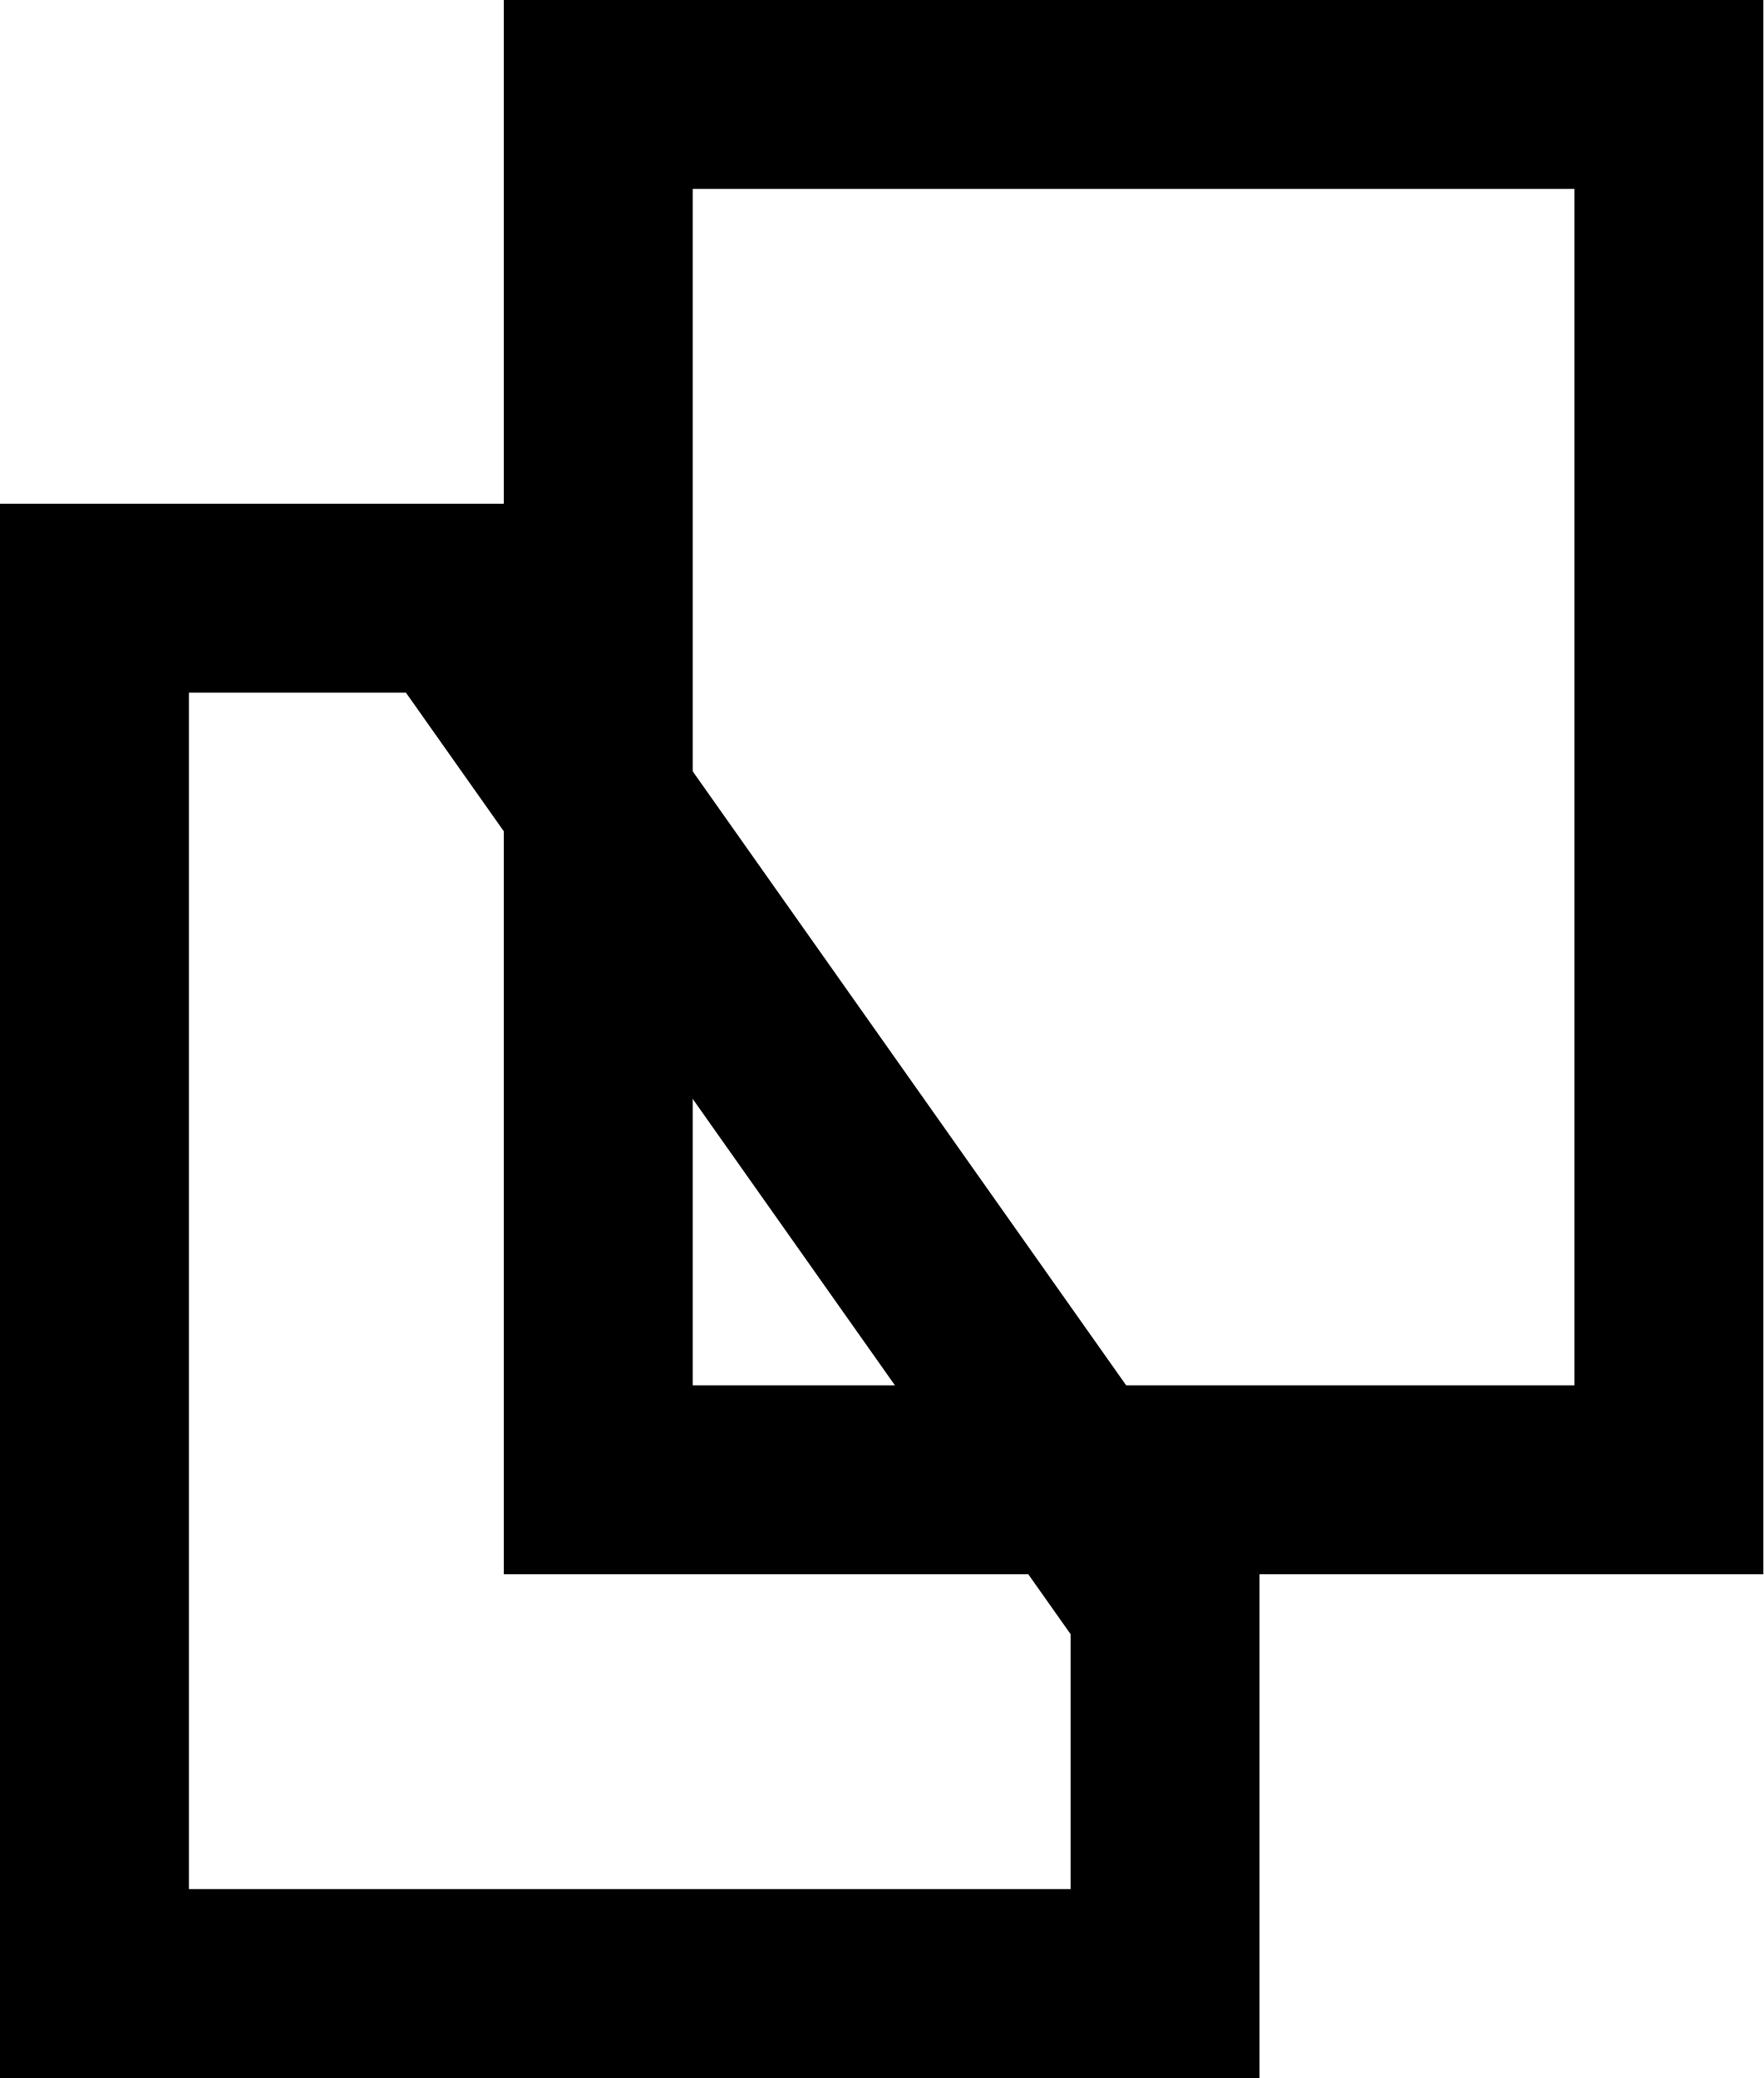
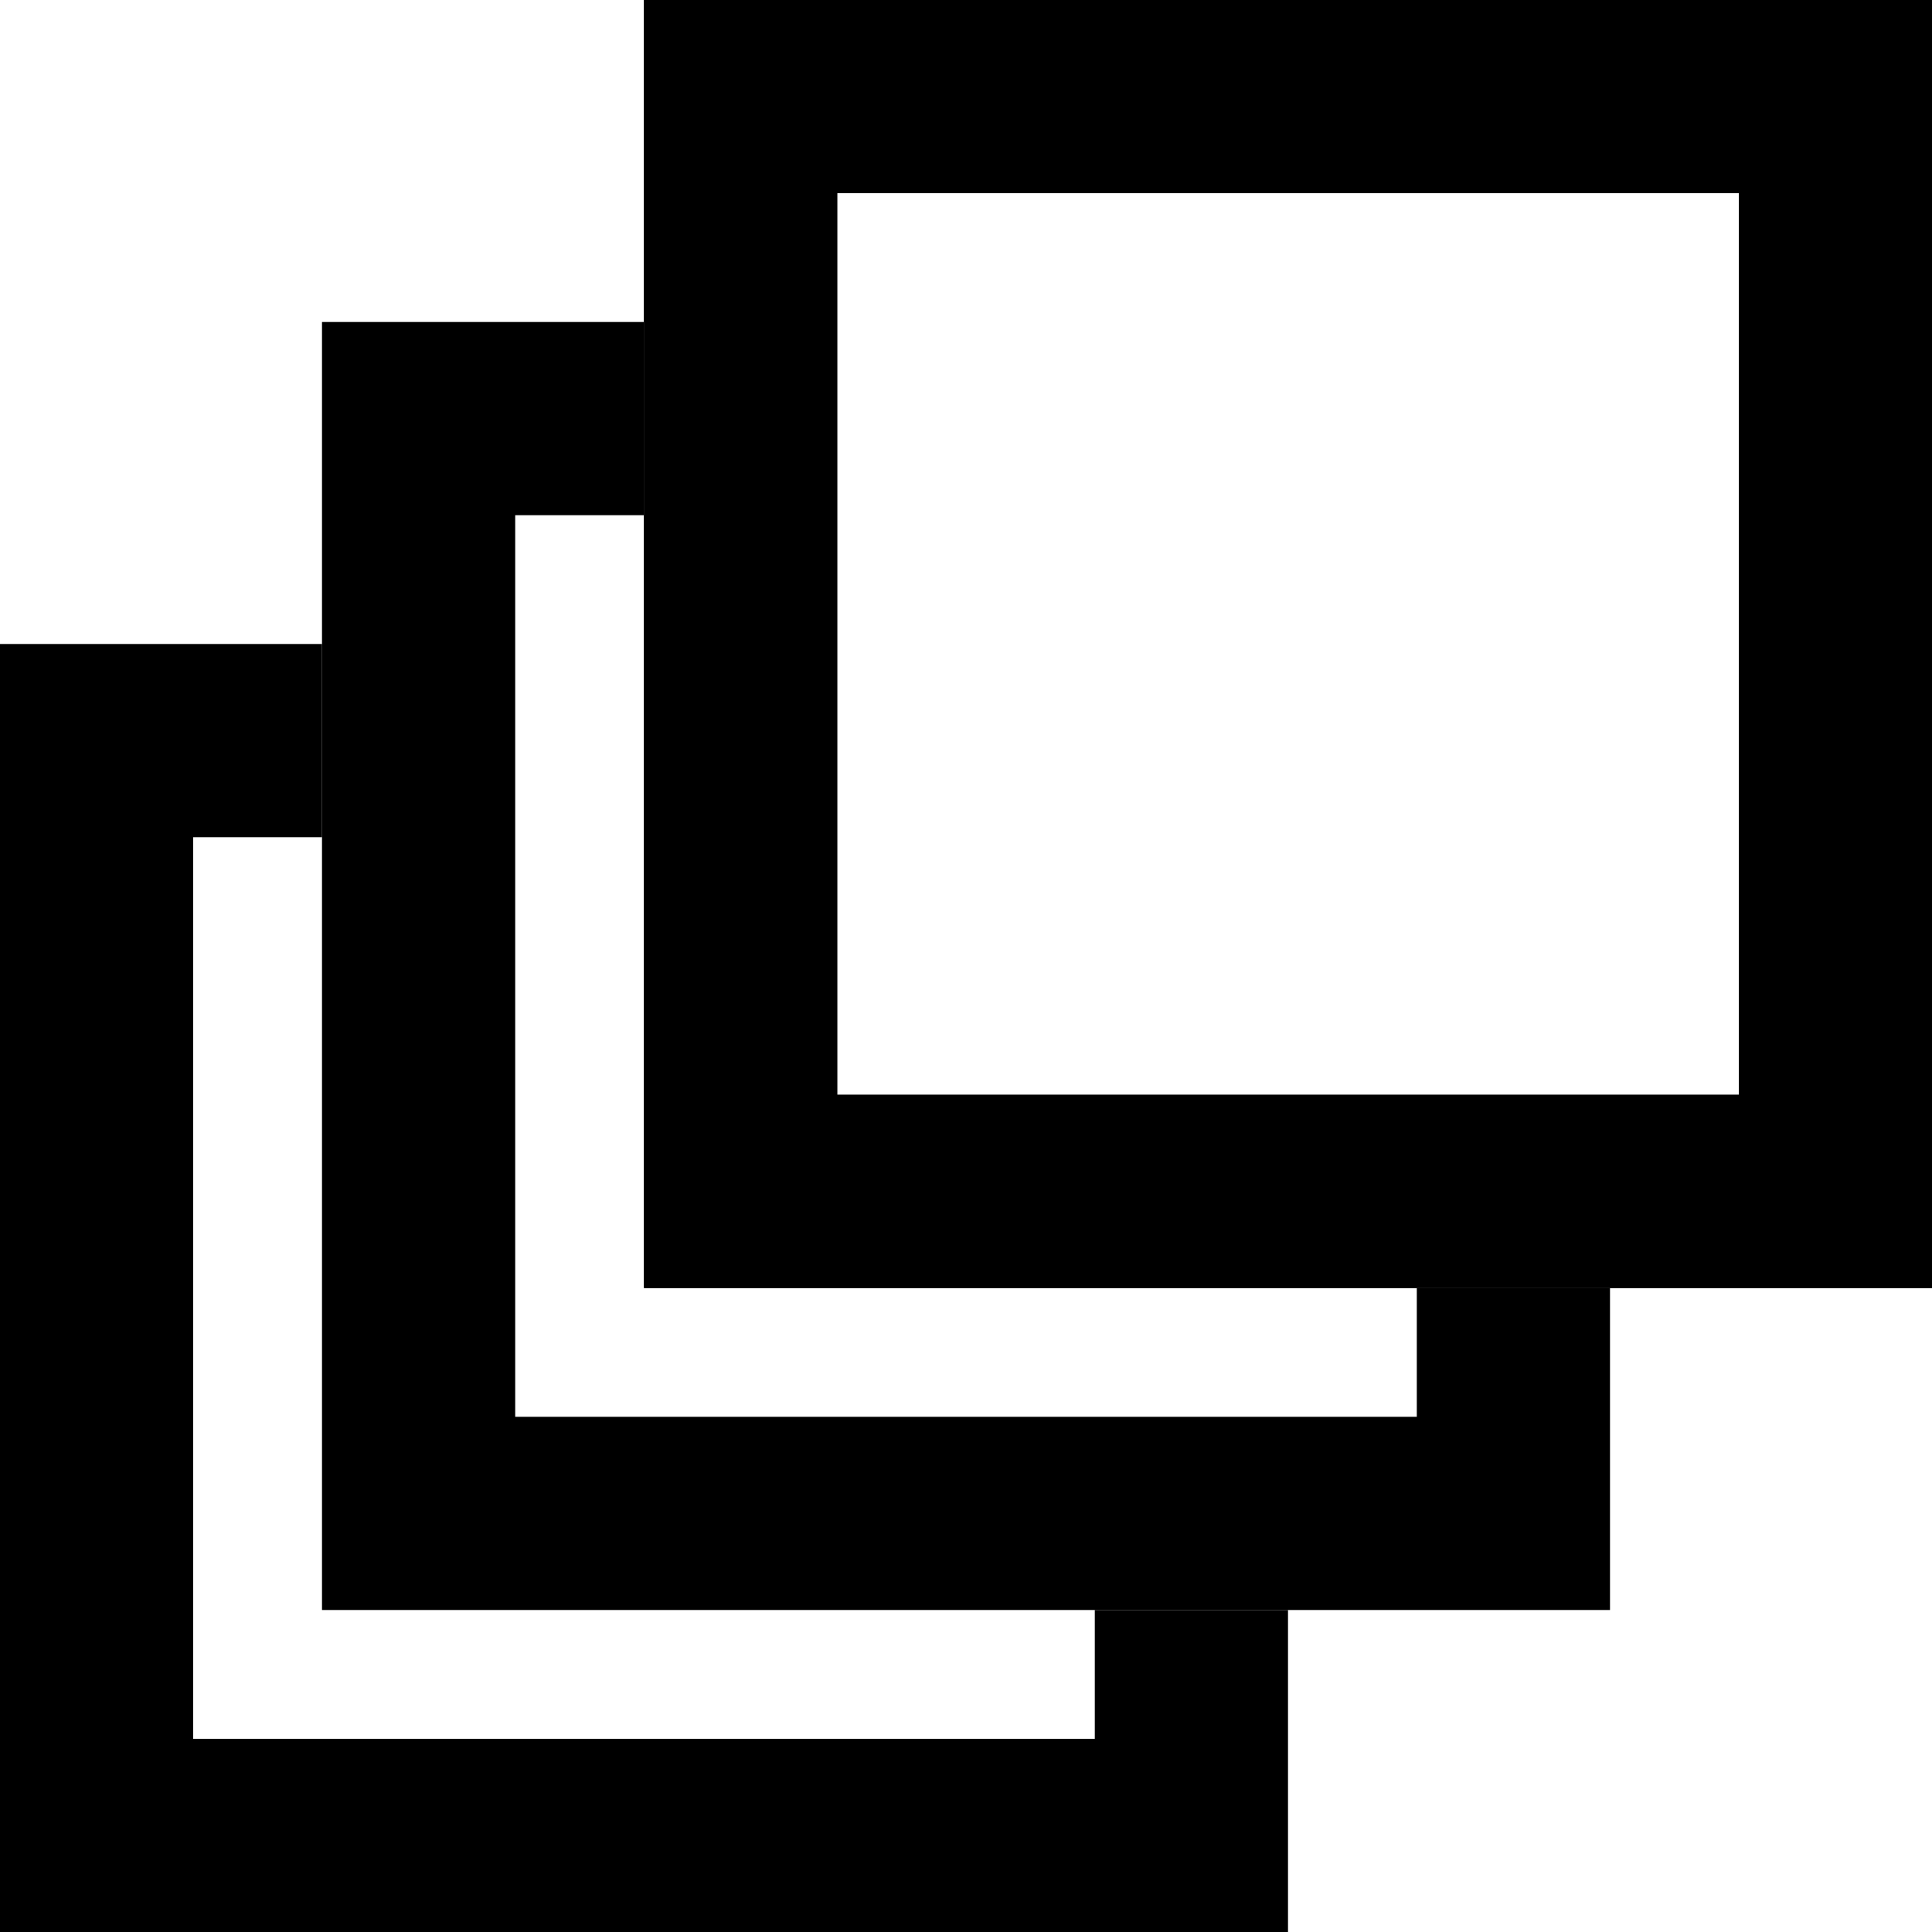
- <svg xmlns="http://www.w3.org/2000/svg" width="28px" height="33px" viewBox="0 0 28 33" version="1.1">
+ <svg xmlns="http://www.w3.org/2000/svg" width="30px" height="30px" viewBox="0 0 30 30" version="1.1">
  <defs />
  <g id="menu-icon-day" stroke="none" stroke-width="1" fill="none" fill-rule="evenodd">
-     <path d="M18.5,25.476 L7.223,9.5 L1.5,9.5 L1.5,31.5 L18.5,31.5 L18.5,25.476 Z" id="Combined-Shape" stroke="#000000" stroke-width="3" />
-     <rect id="Rectangle-2-Copy-2" stroke="#000000" stroke-width="3" x="9.5" y="1.5" width="17" height="22" />
+     <rect id="Rectangle-2-Copy-2" stroke="#000000" stroke-width="3" x="11.5" y="1.5" width="17" height="17" />
+     <rect id="Rectangle-2-Copy-2" stroke="#000000" stroke-width="3" x="11.5" y="1.5" width="17" height="17" />
+     <polygon id="Combined-Shape" fill="#000000" points="25 20 25 25 5 25 5 5 10 5 10 8 8 8 8 22 22 22 22 20" />
+     <polygon id="Combined-Shape" fill="#000000" points="20 25 20 30 0 30 0 10 5 10 5 13 3 13 3 27 17 27 17 25" />
  </g>
</svg>
